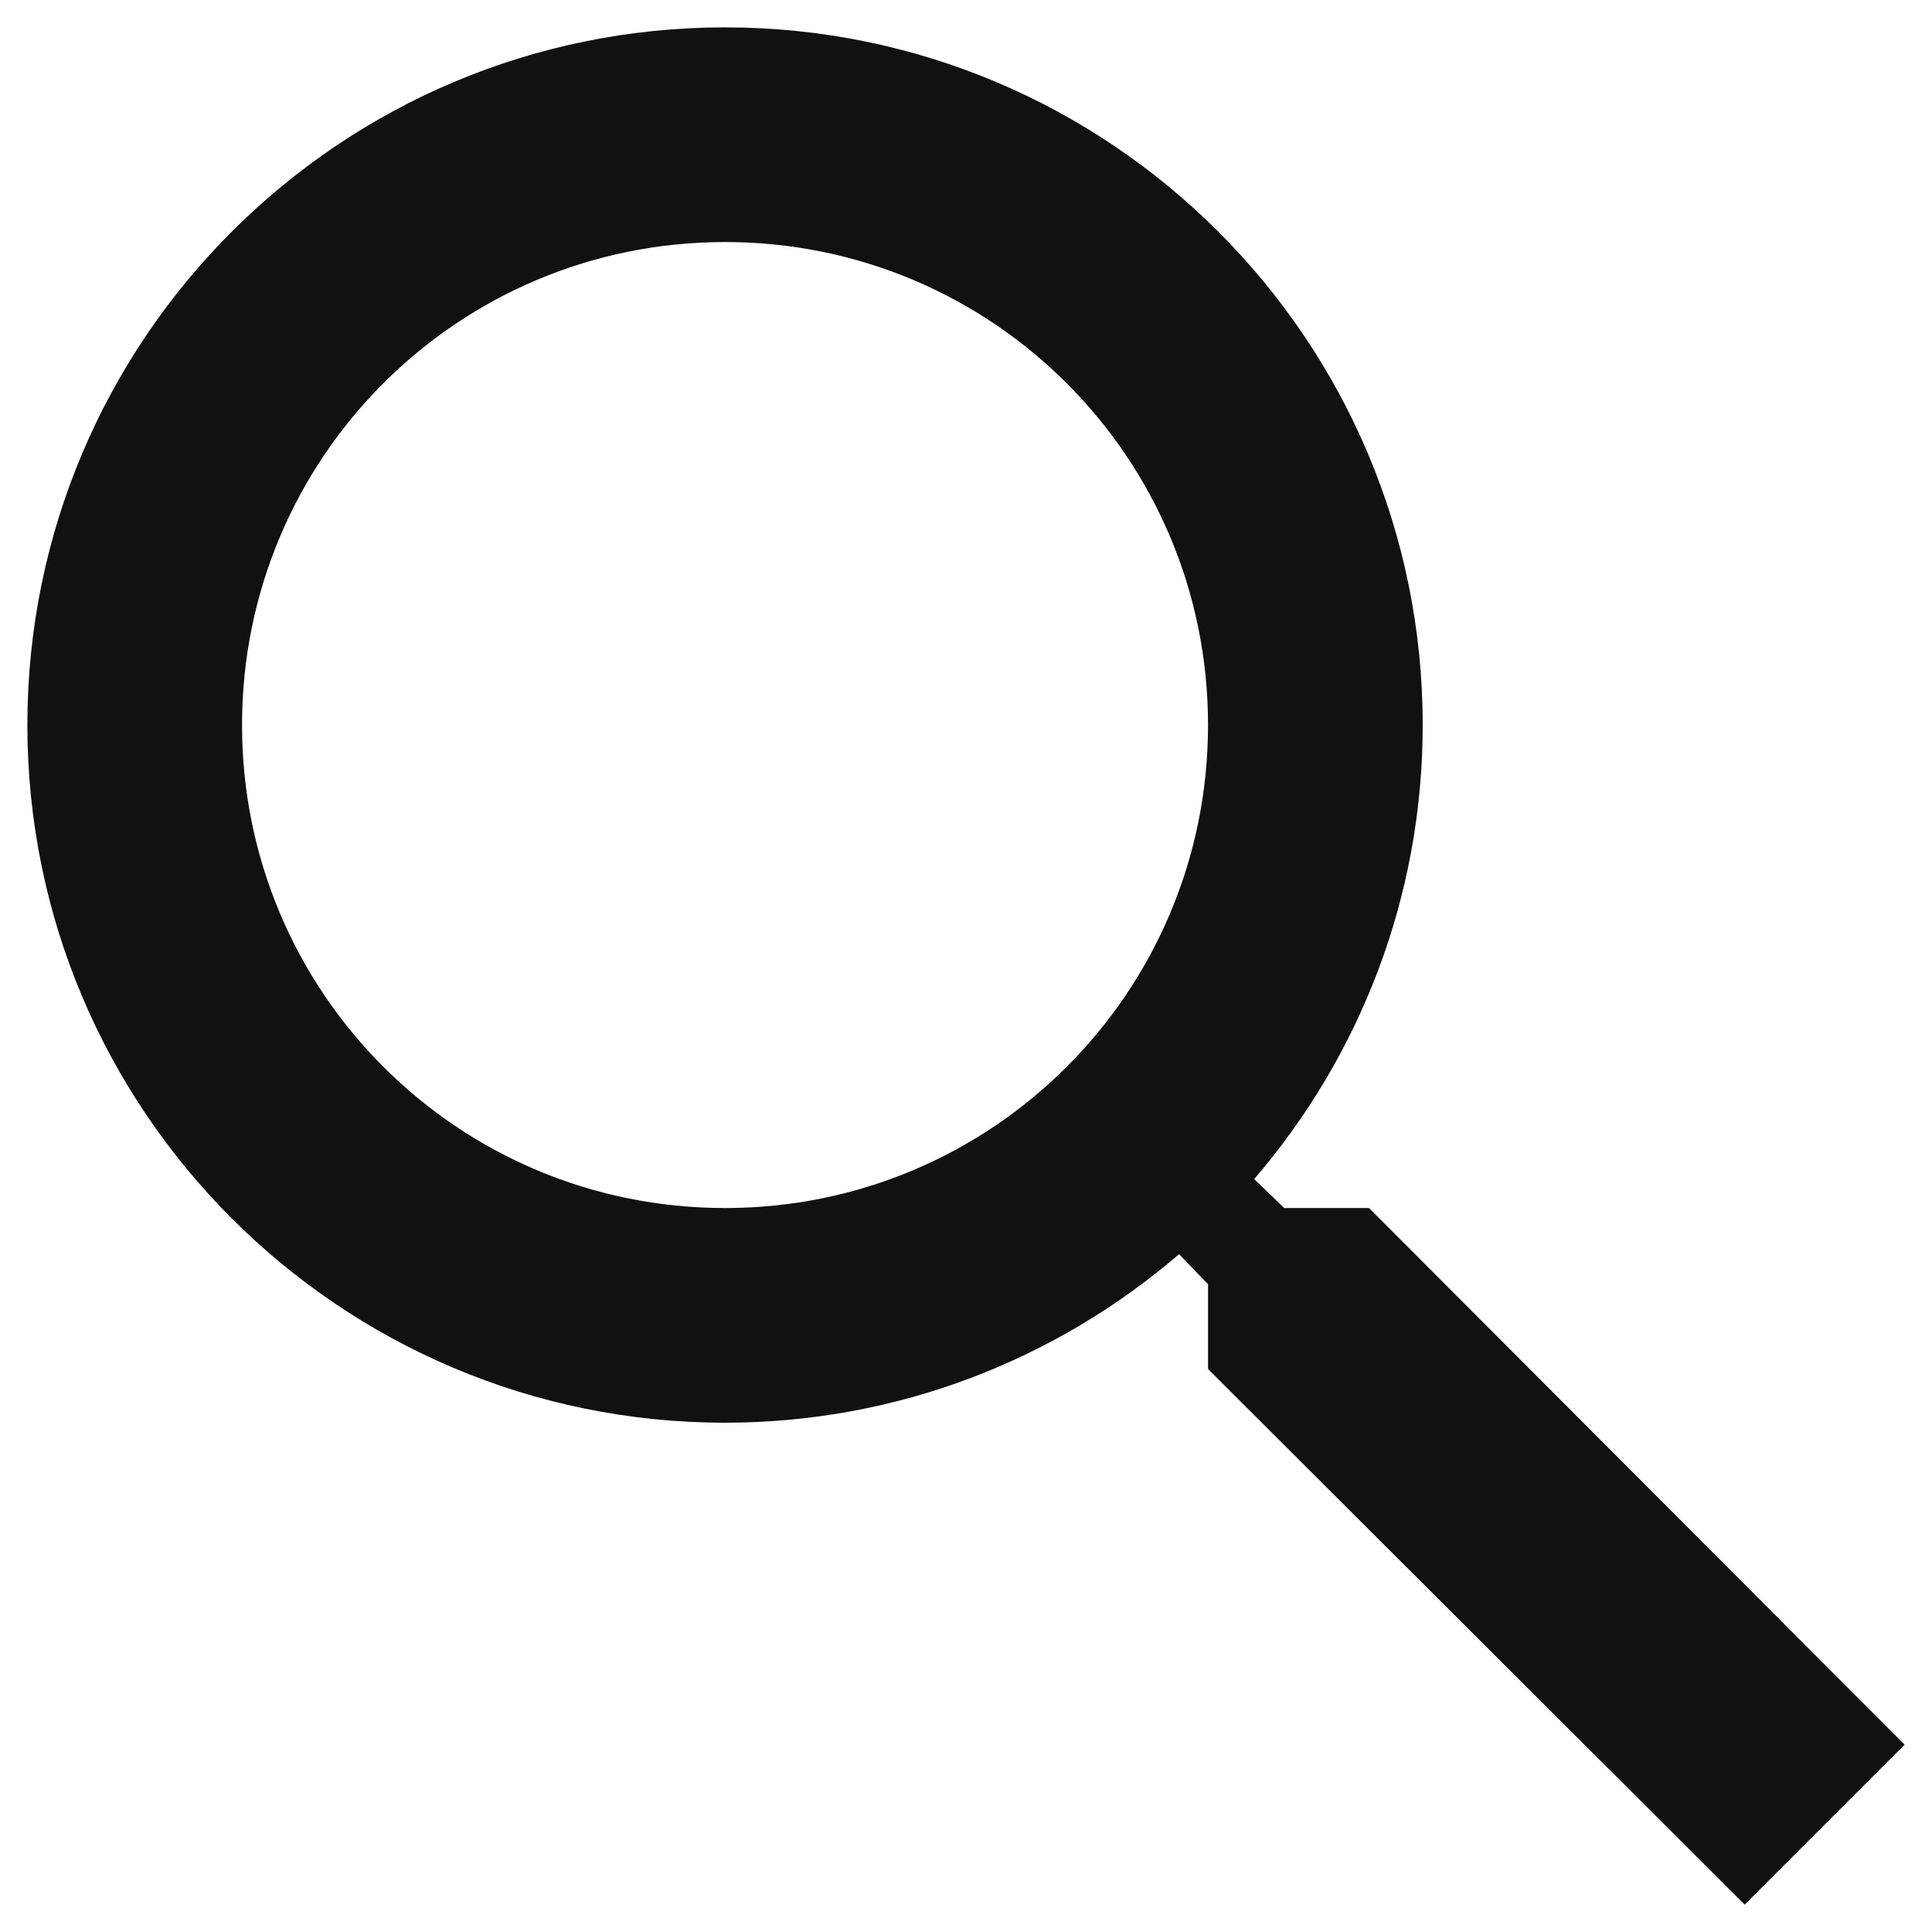
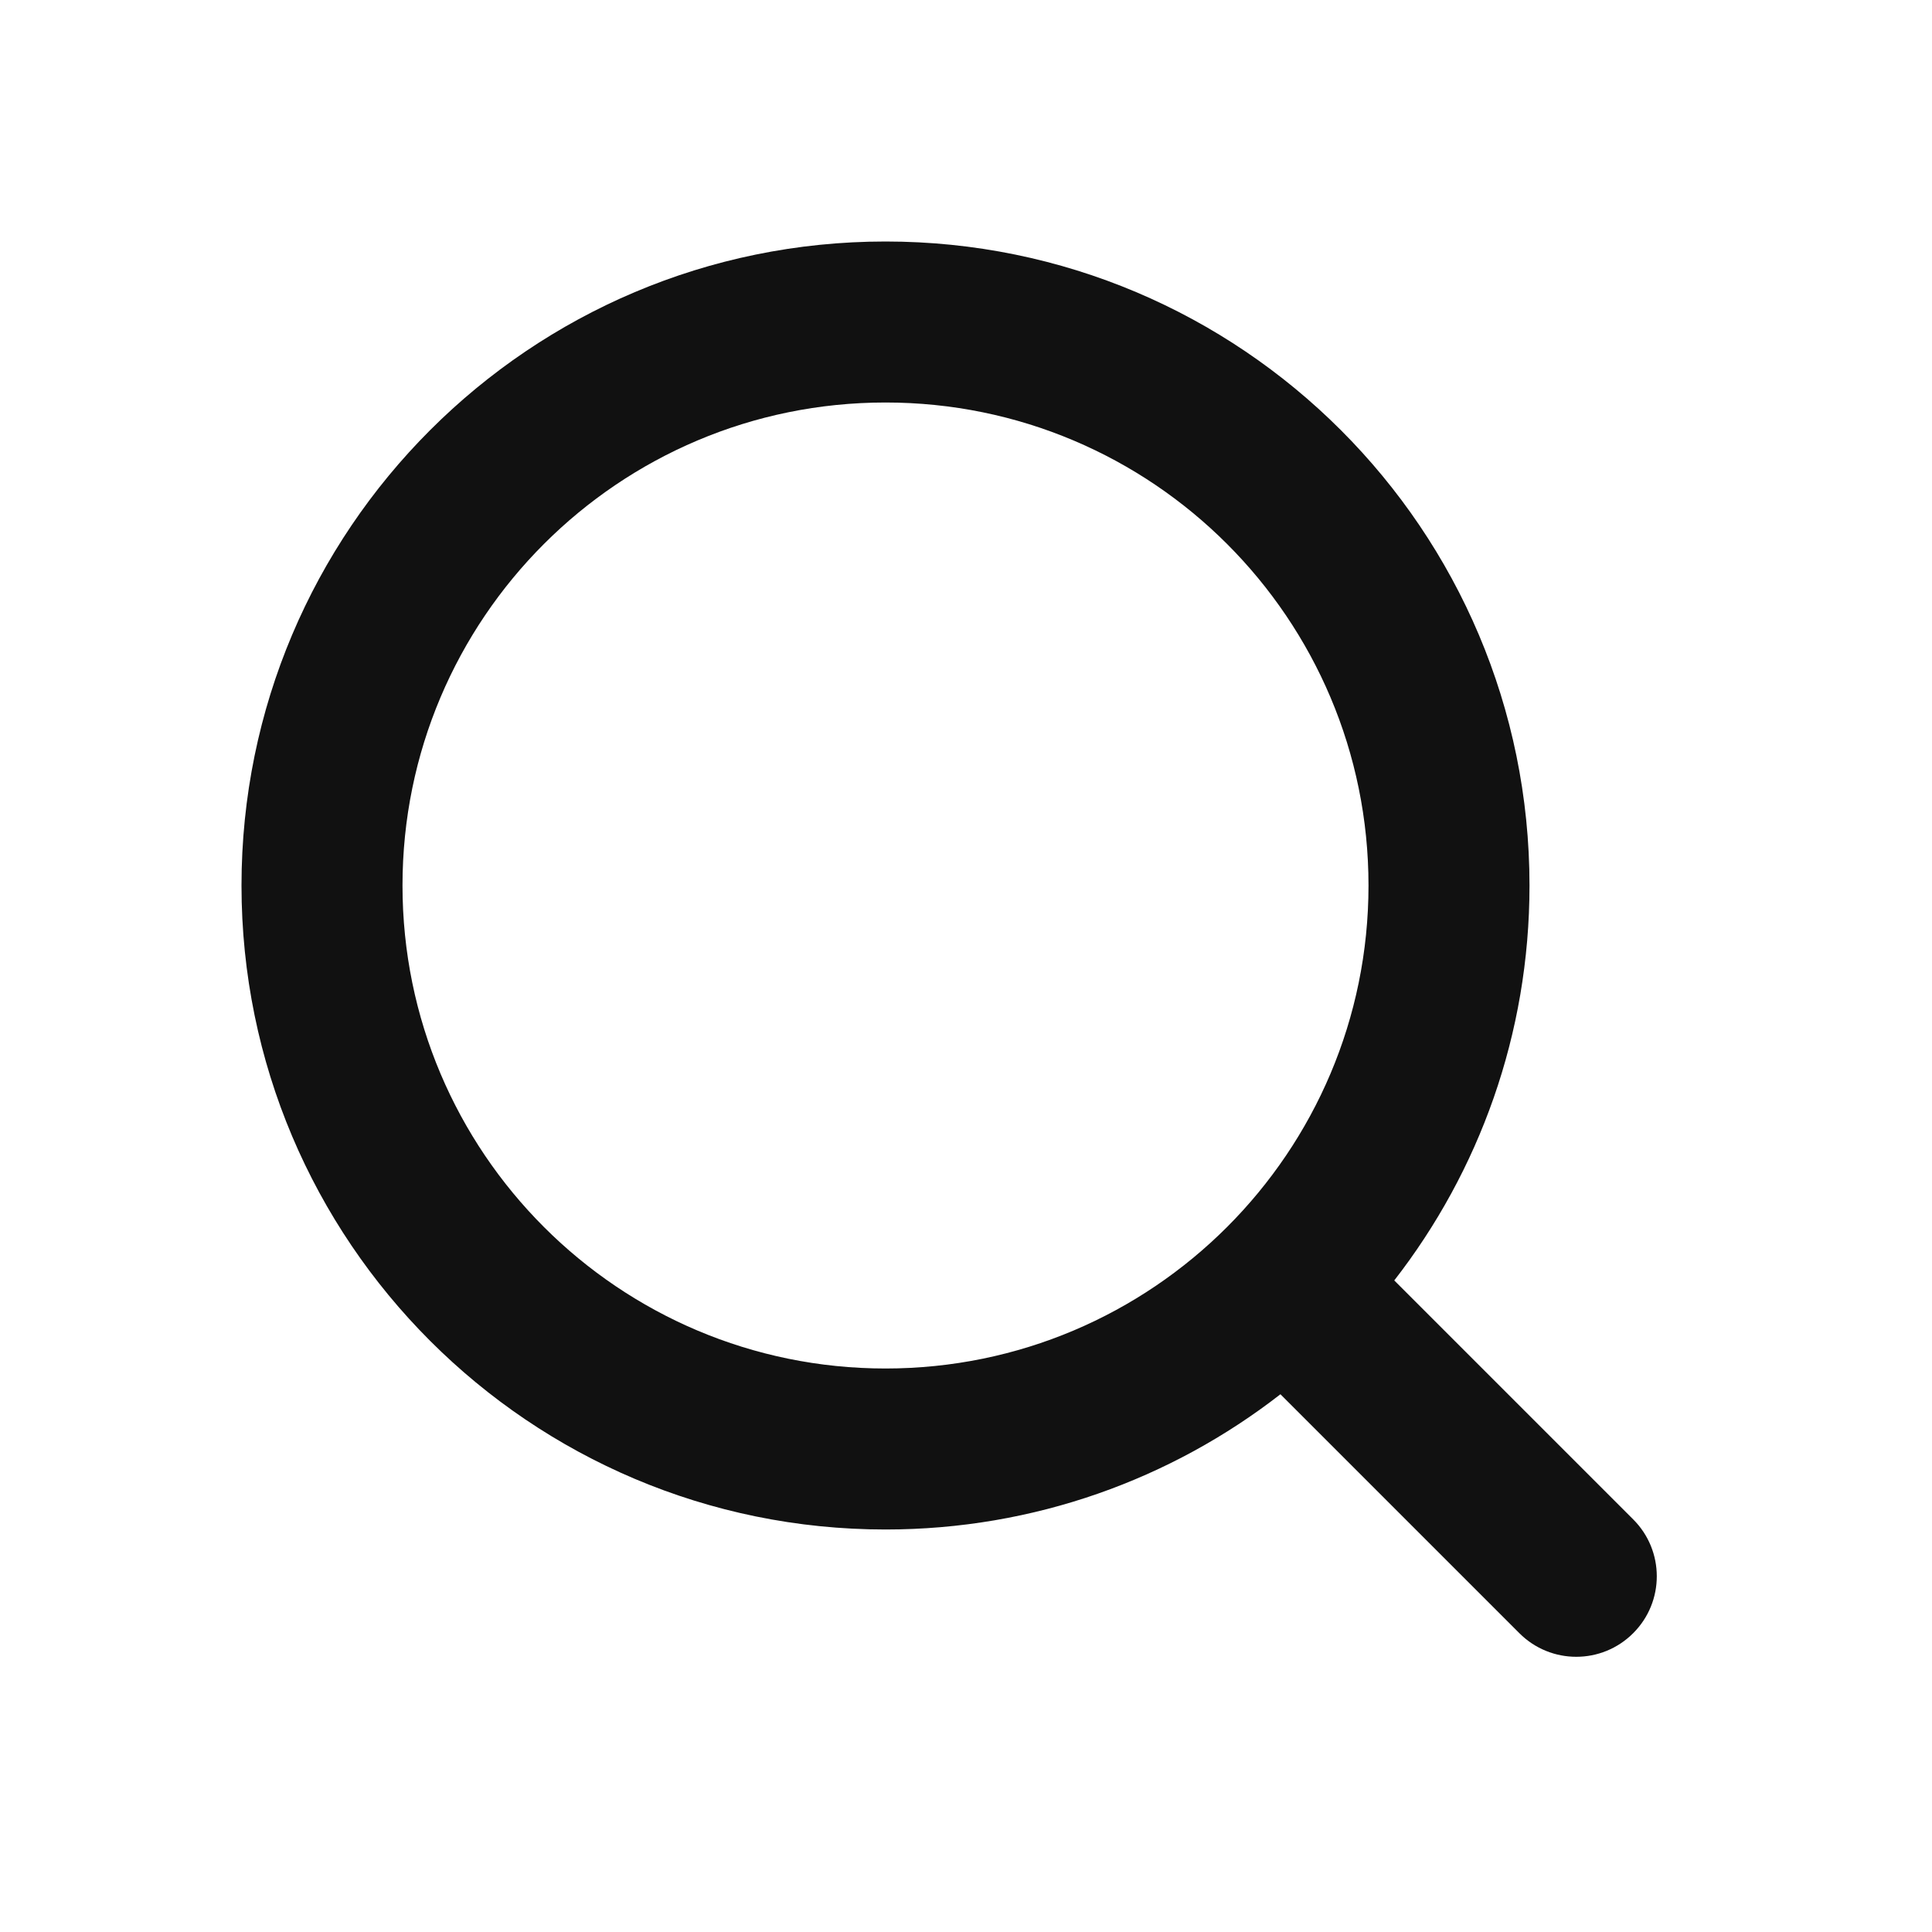
- <svg xmlns="http://www.w3.org/2000/svg" width="18" height="18" viewBox="0 0 18 18" fill="none">
-   <path d="M12.755 11.255H11.965L11.685 10.985C12.665 9.845 13.255 8.365 13.255 6.755C13.255 3.165 10.345 0.255 6.755 0.255C3.165 0.255 0.255 3.165 0.255 6.755C0.255 10.345 3.165 13.255 6.755 13.255C8.365 13.255 9.845 12.665 10.985 11.685L11.255 11.965V12.755L16.255 17.745L17.745 16.255L12.755 11.255ZM6.755 11.255C4.265 11.255 2.255 9.245 2.255 6.755C2.255 4.265 4.265 2.255 6.755 2.255C9.245 2.255 11.255 4.265 11.255 6.755C11.255 9.245 9.245 11.255 6.755 11.255Z" fill="#111111" />
+ <svg xmlns="http://www.w3.org/2000/svg" width="24" height="24" viewBox="0 0 24 24" fill="none">
+   <path fill-rule="evenodd" clip-rule="evenodd" d="M17 11C17 14.314 14.314 17 11 17C7.686 17 5 14.314 5 11C5 7.686 7.686 5 11 5C14.314 5 17 7.686 17 11ZM15.906 17.32C14.551 18.373 12.849 19 11 19C6.582 19 3 15.418 3 11C3 6.582 6.582 3 11 3C15.418 3 19 6.582 19 11C19 12.849 18.373 14.551 17.32 15.906L20.288 18.874C20.679 19.264 20.679 19.898 20.288 20.288C19.898 20.679 19.264 20.679 18.874 20.288L15.906 17.32Z" fill="#111111" />
</svg>
